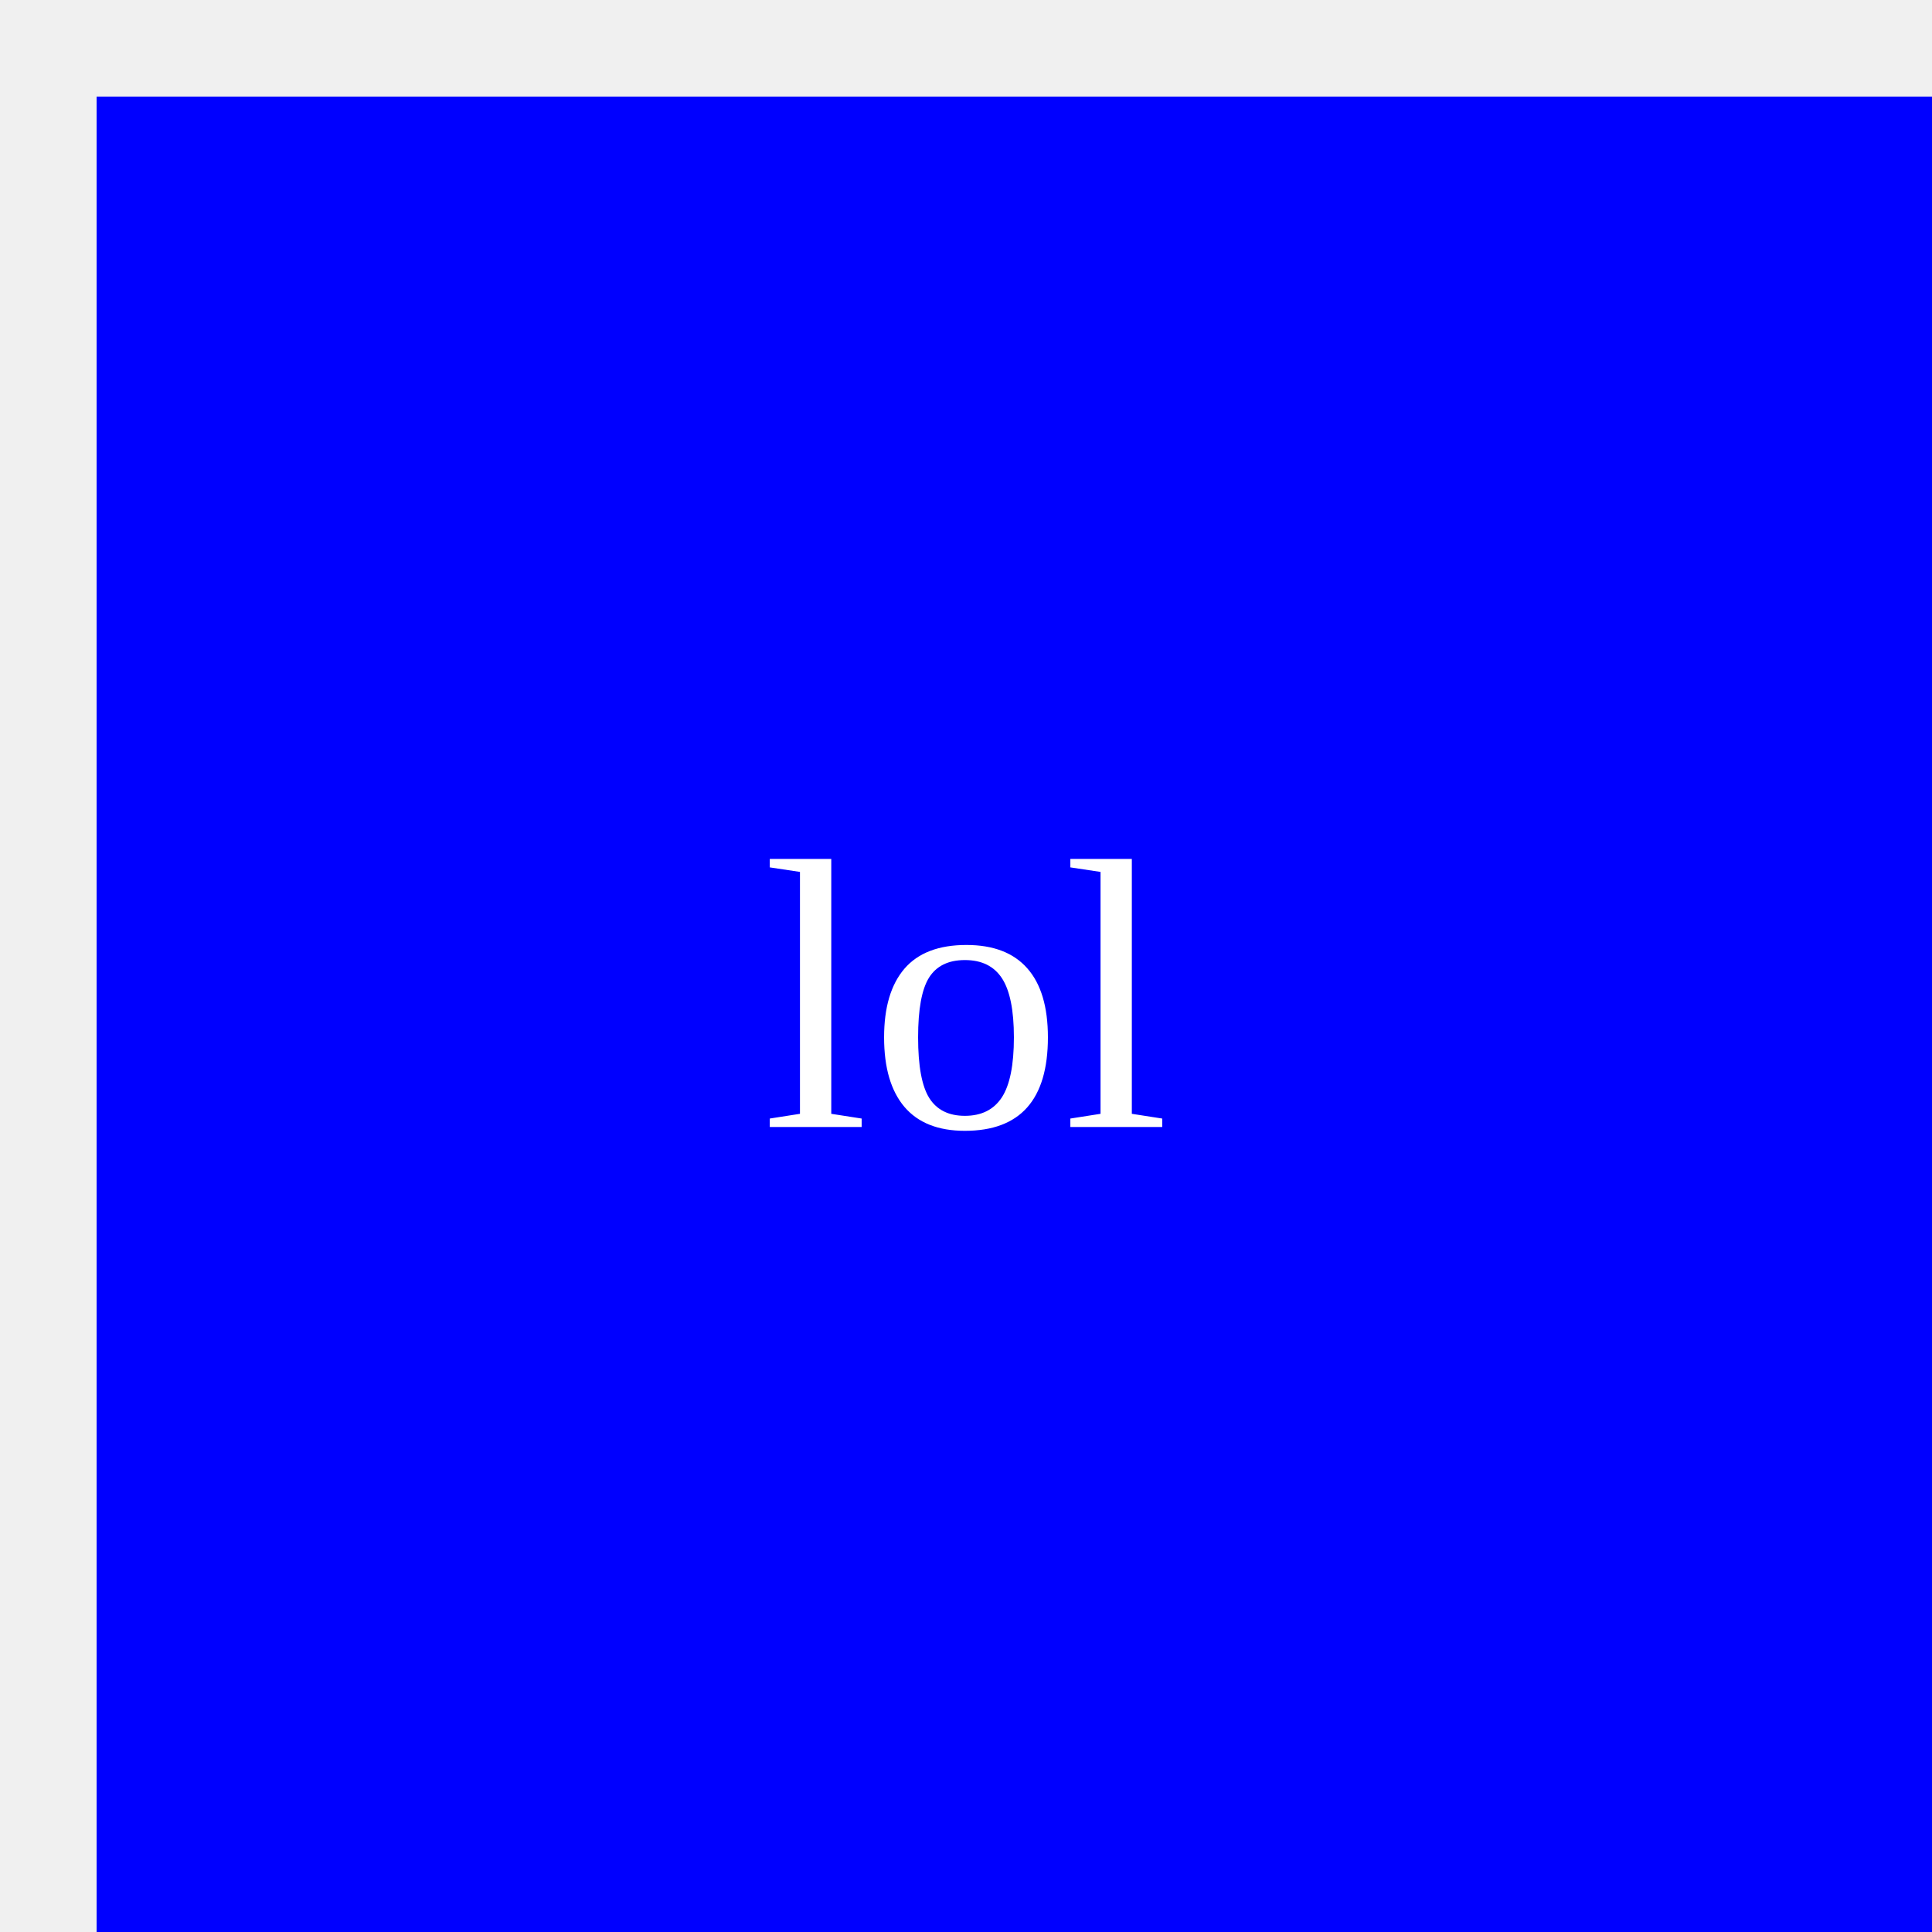
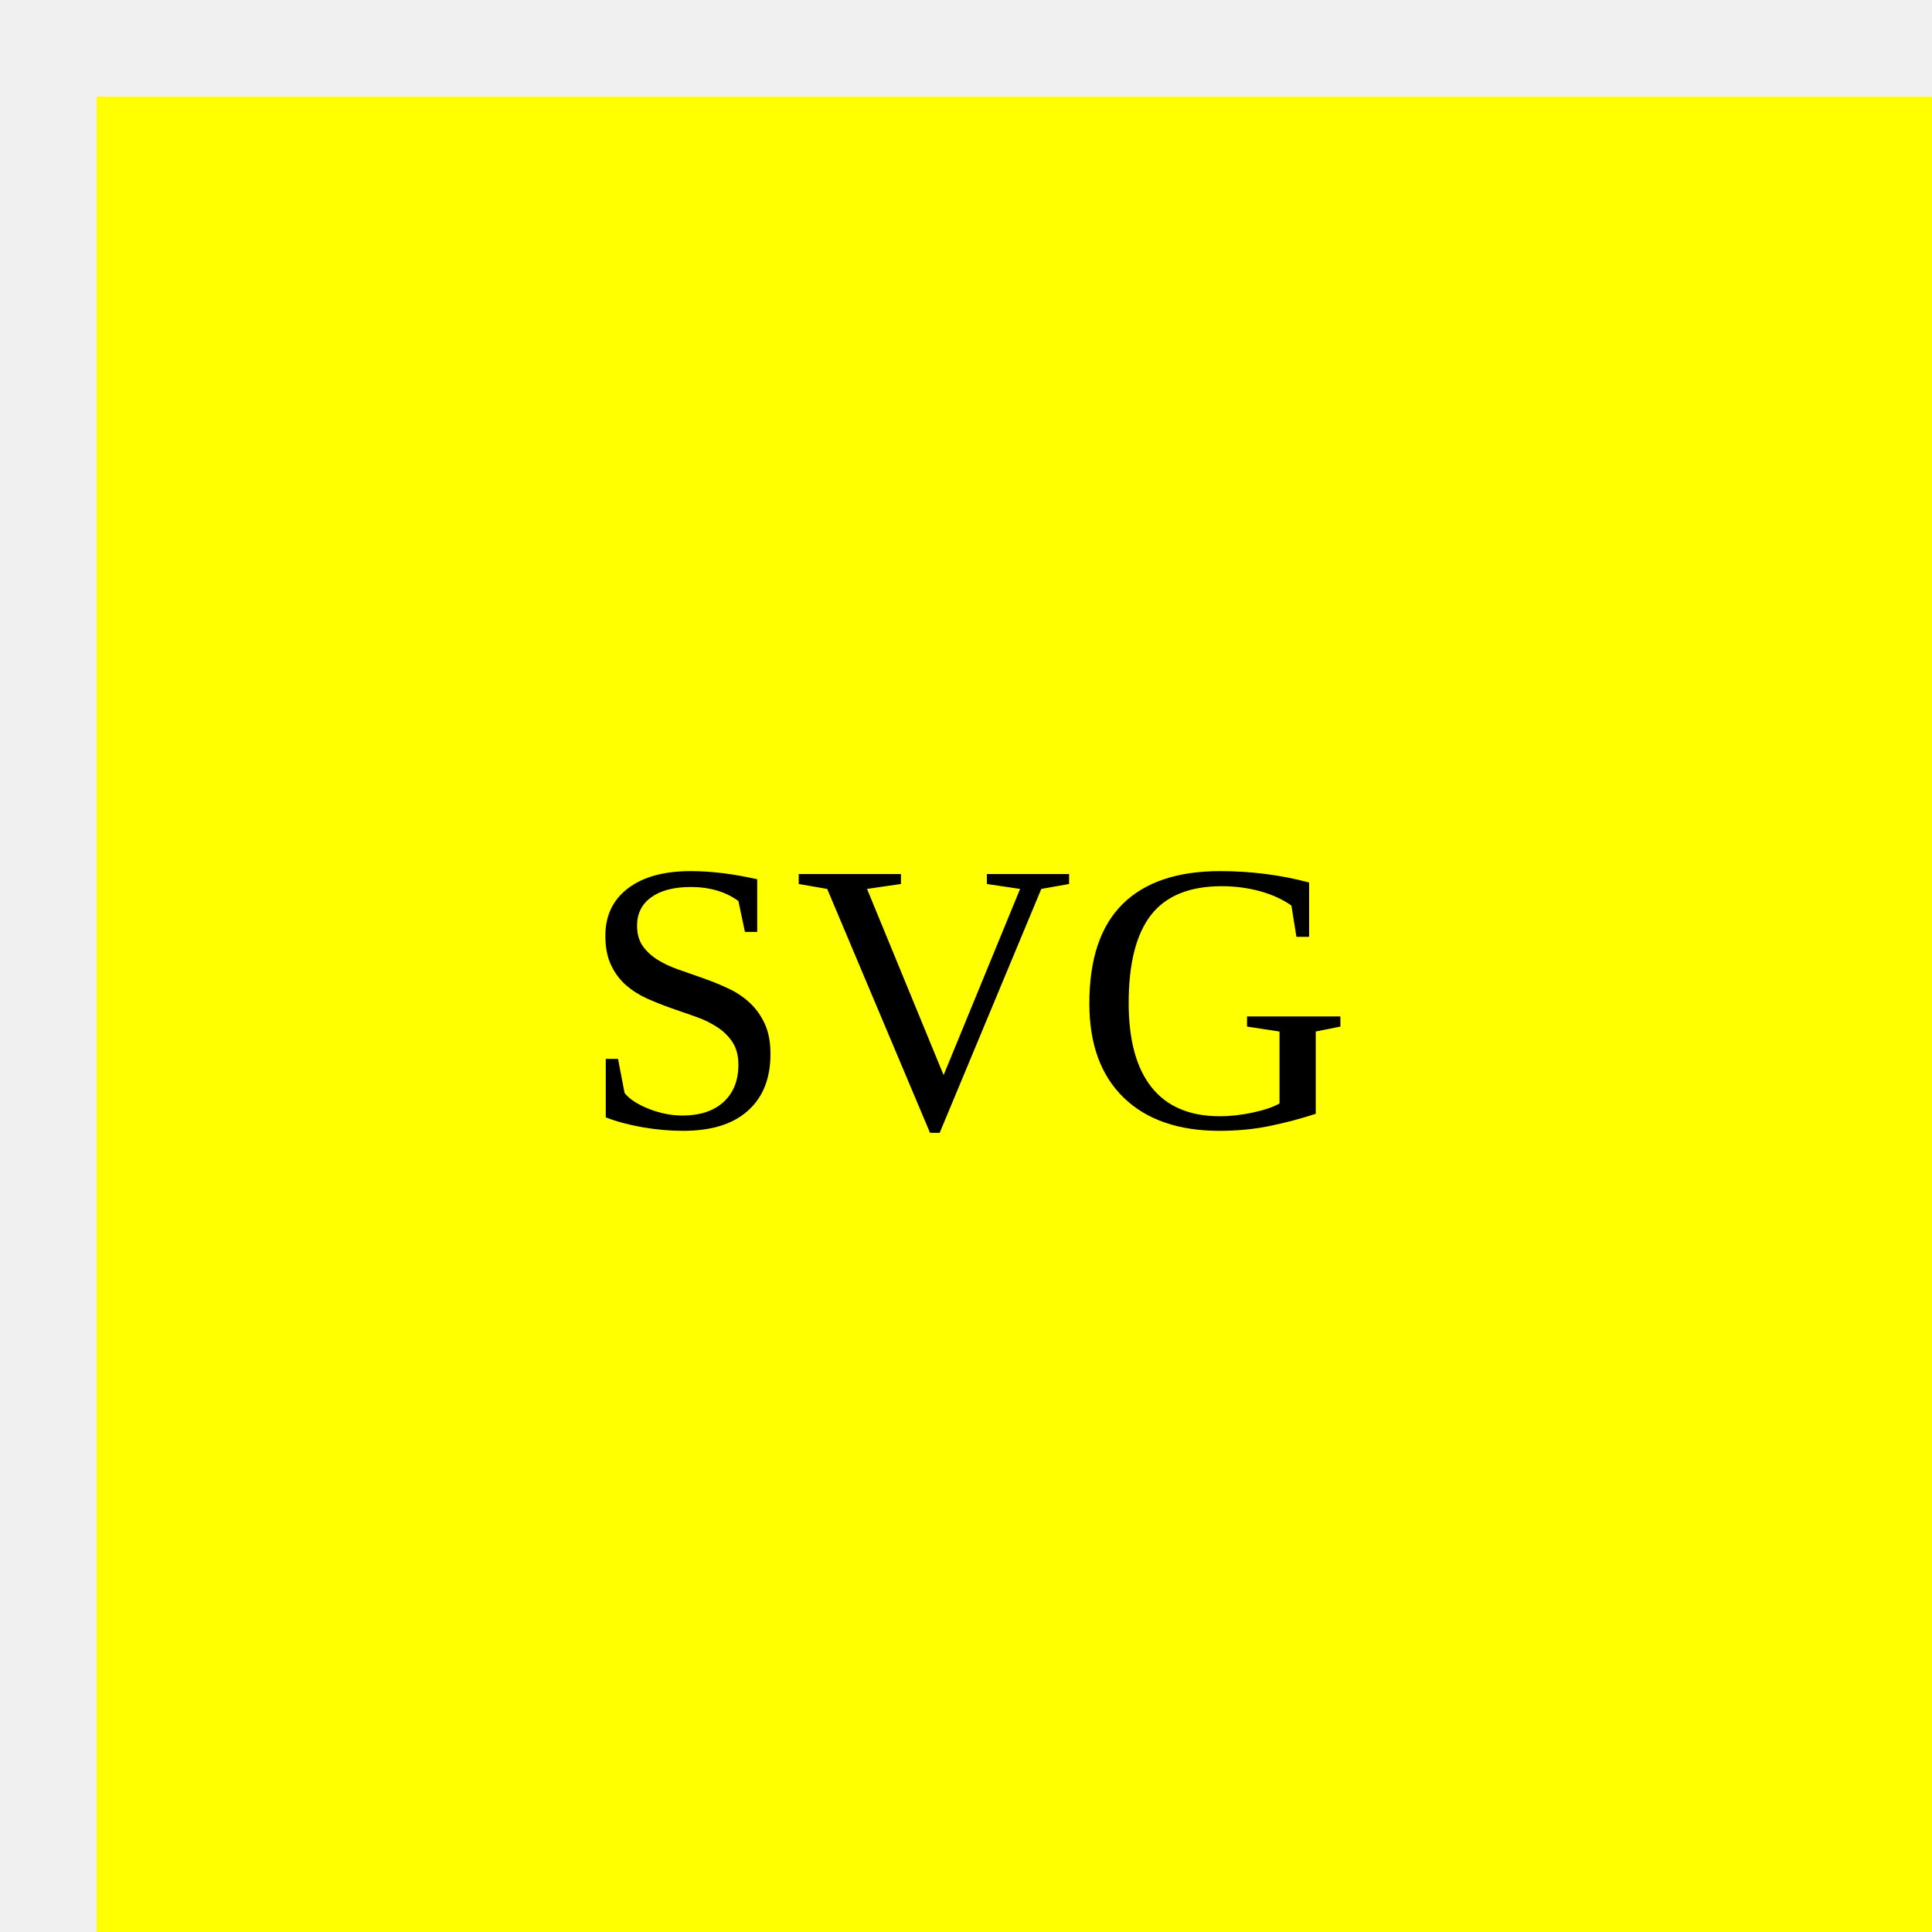
<svg xmlns="http://www.w3.org/2000/svg" width="300" height="300" version="1.1">
-   <rect width="300" height="300" x="15" y="15" fill="blue" />
-   <text x="150" y="175" font-size="60" text-anchor="middle" fill="white">lol</text>
+   <rect width="300" height="300" x="15" y="15" fill="Yellow" />
+   <text x="150" y="175" font-size="60" text-anchor="middle" fill="black">SVG</text>
</svg>
